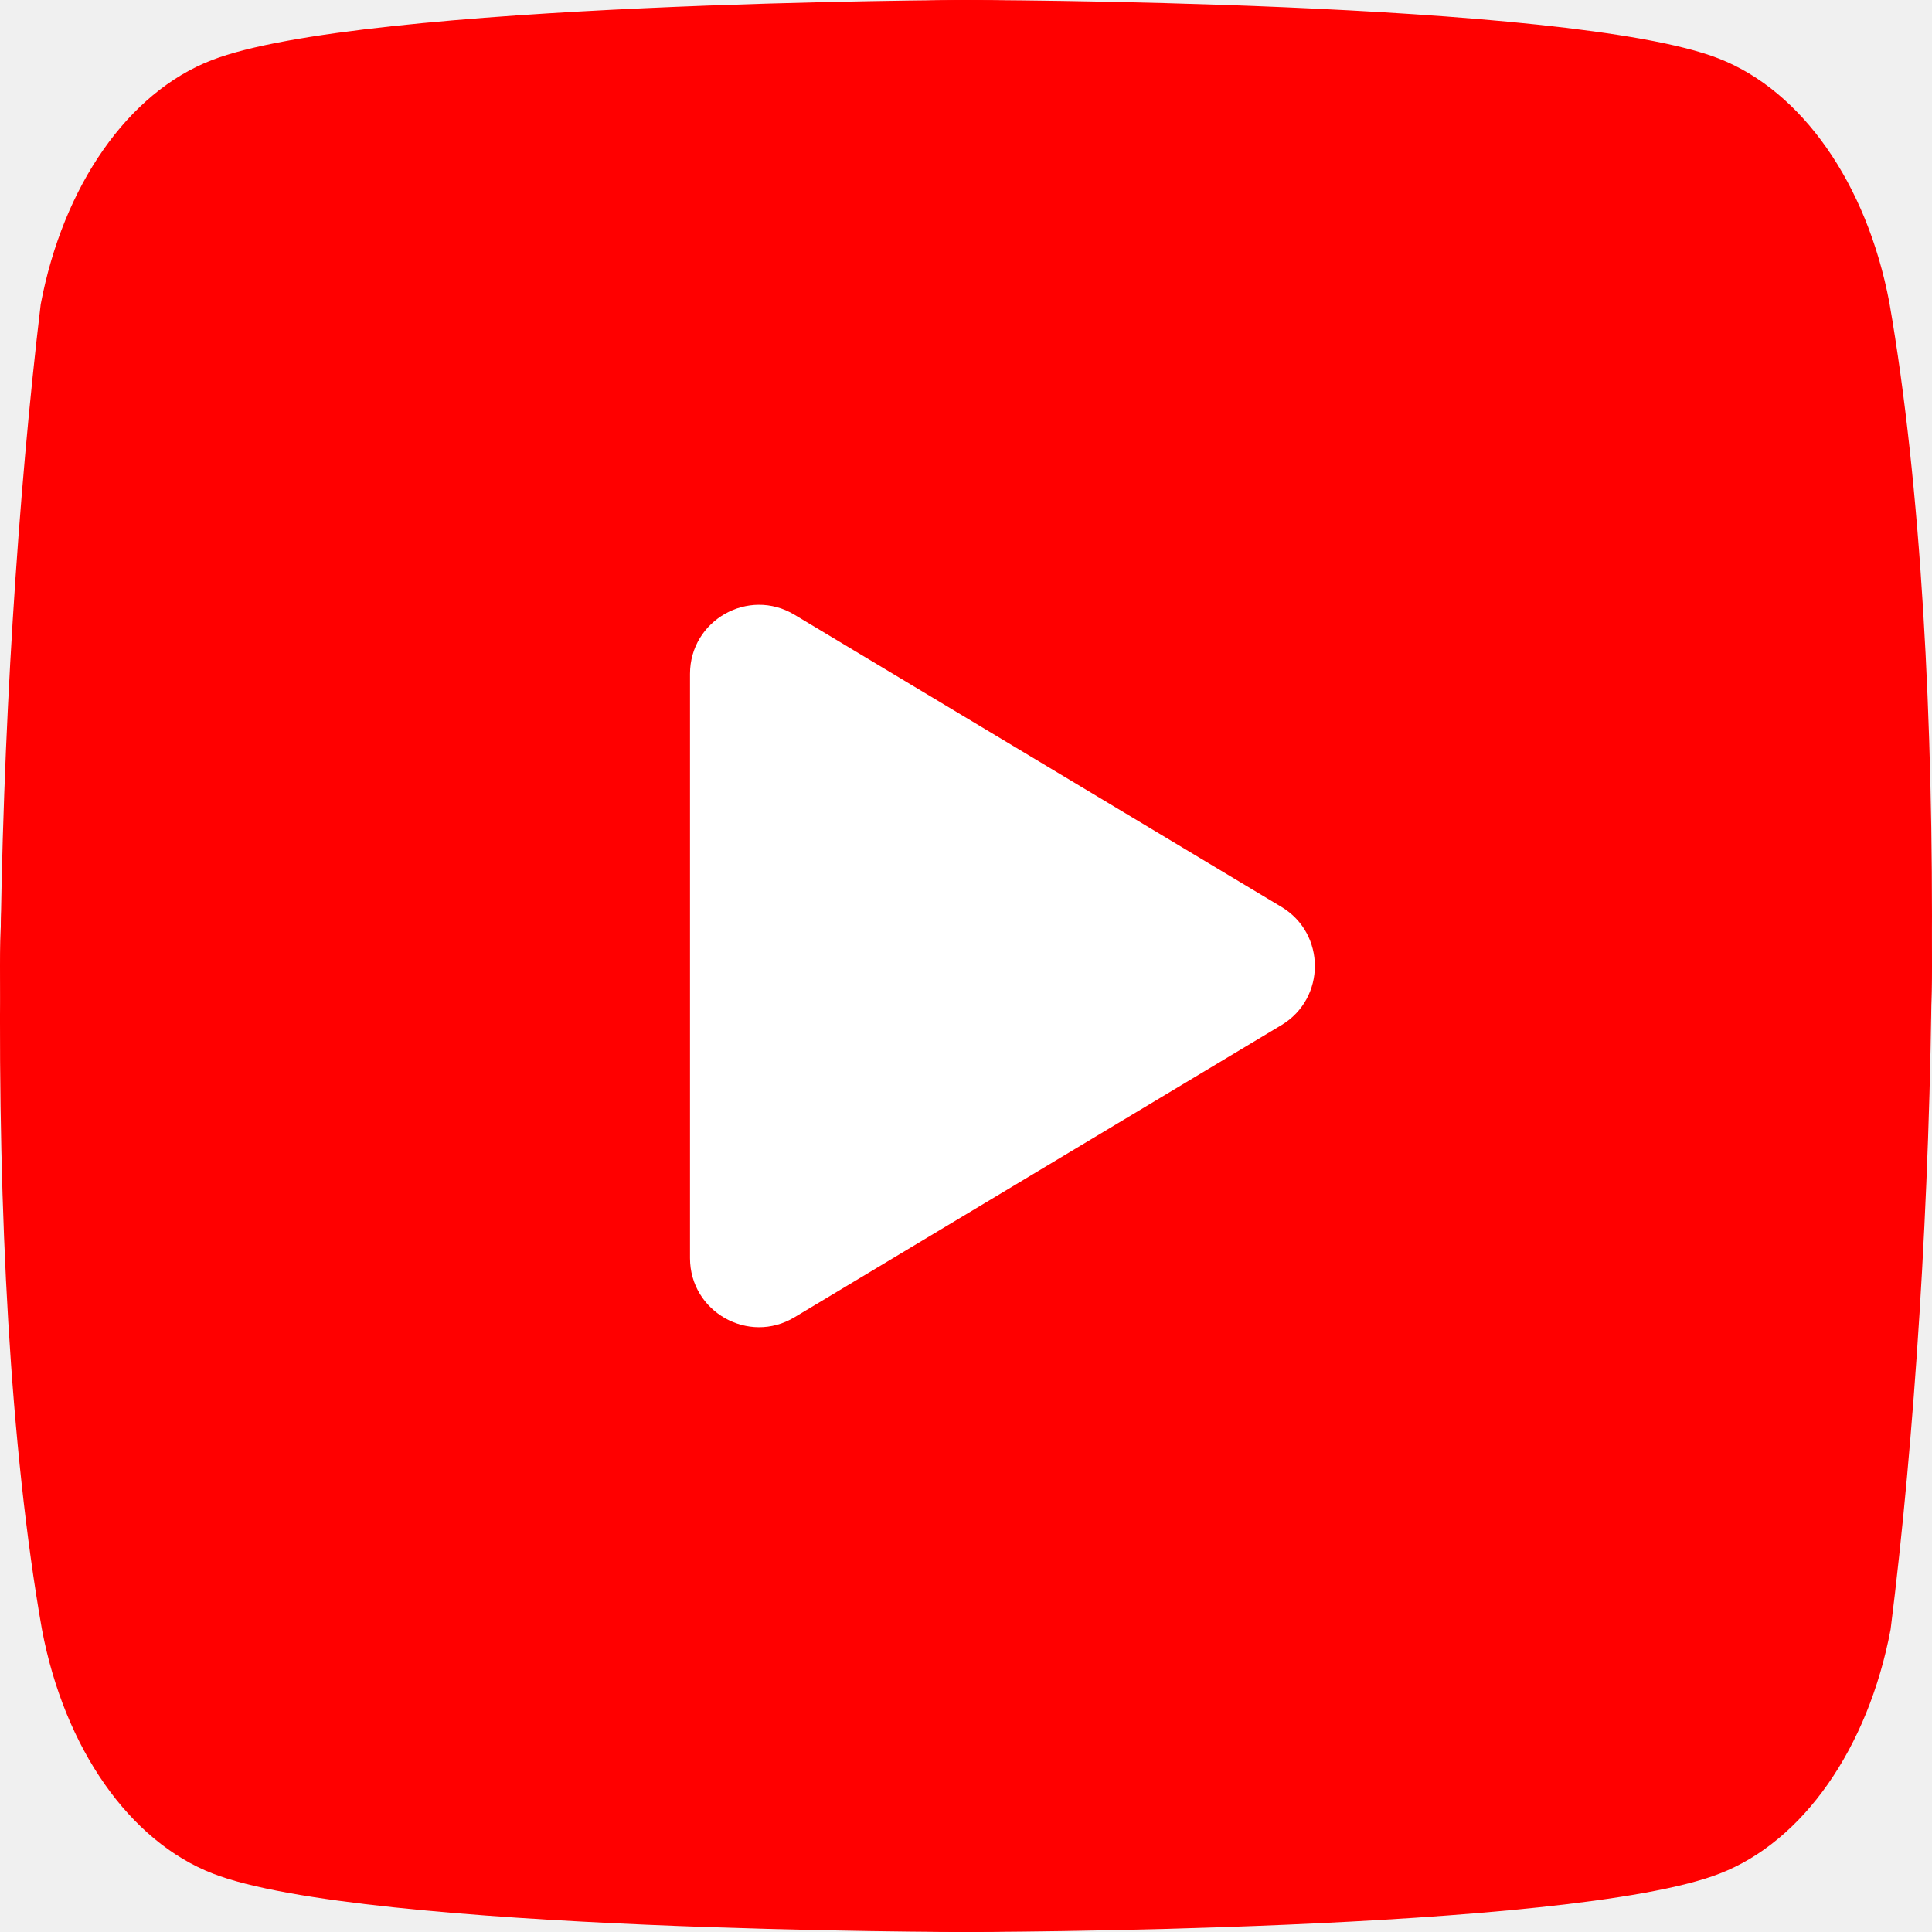
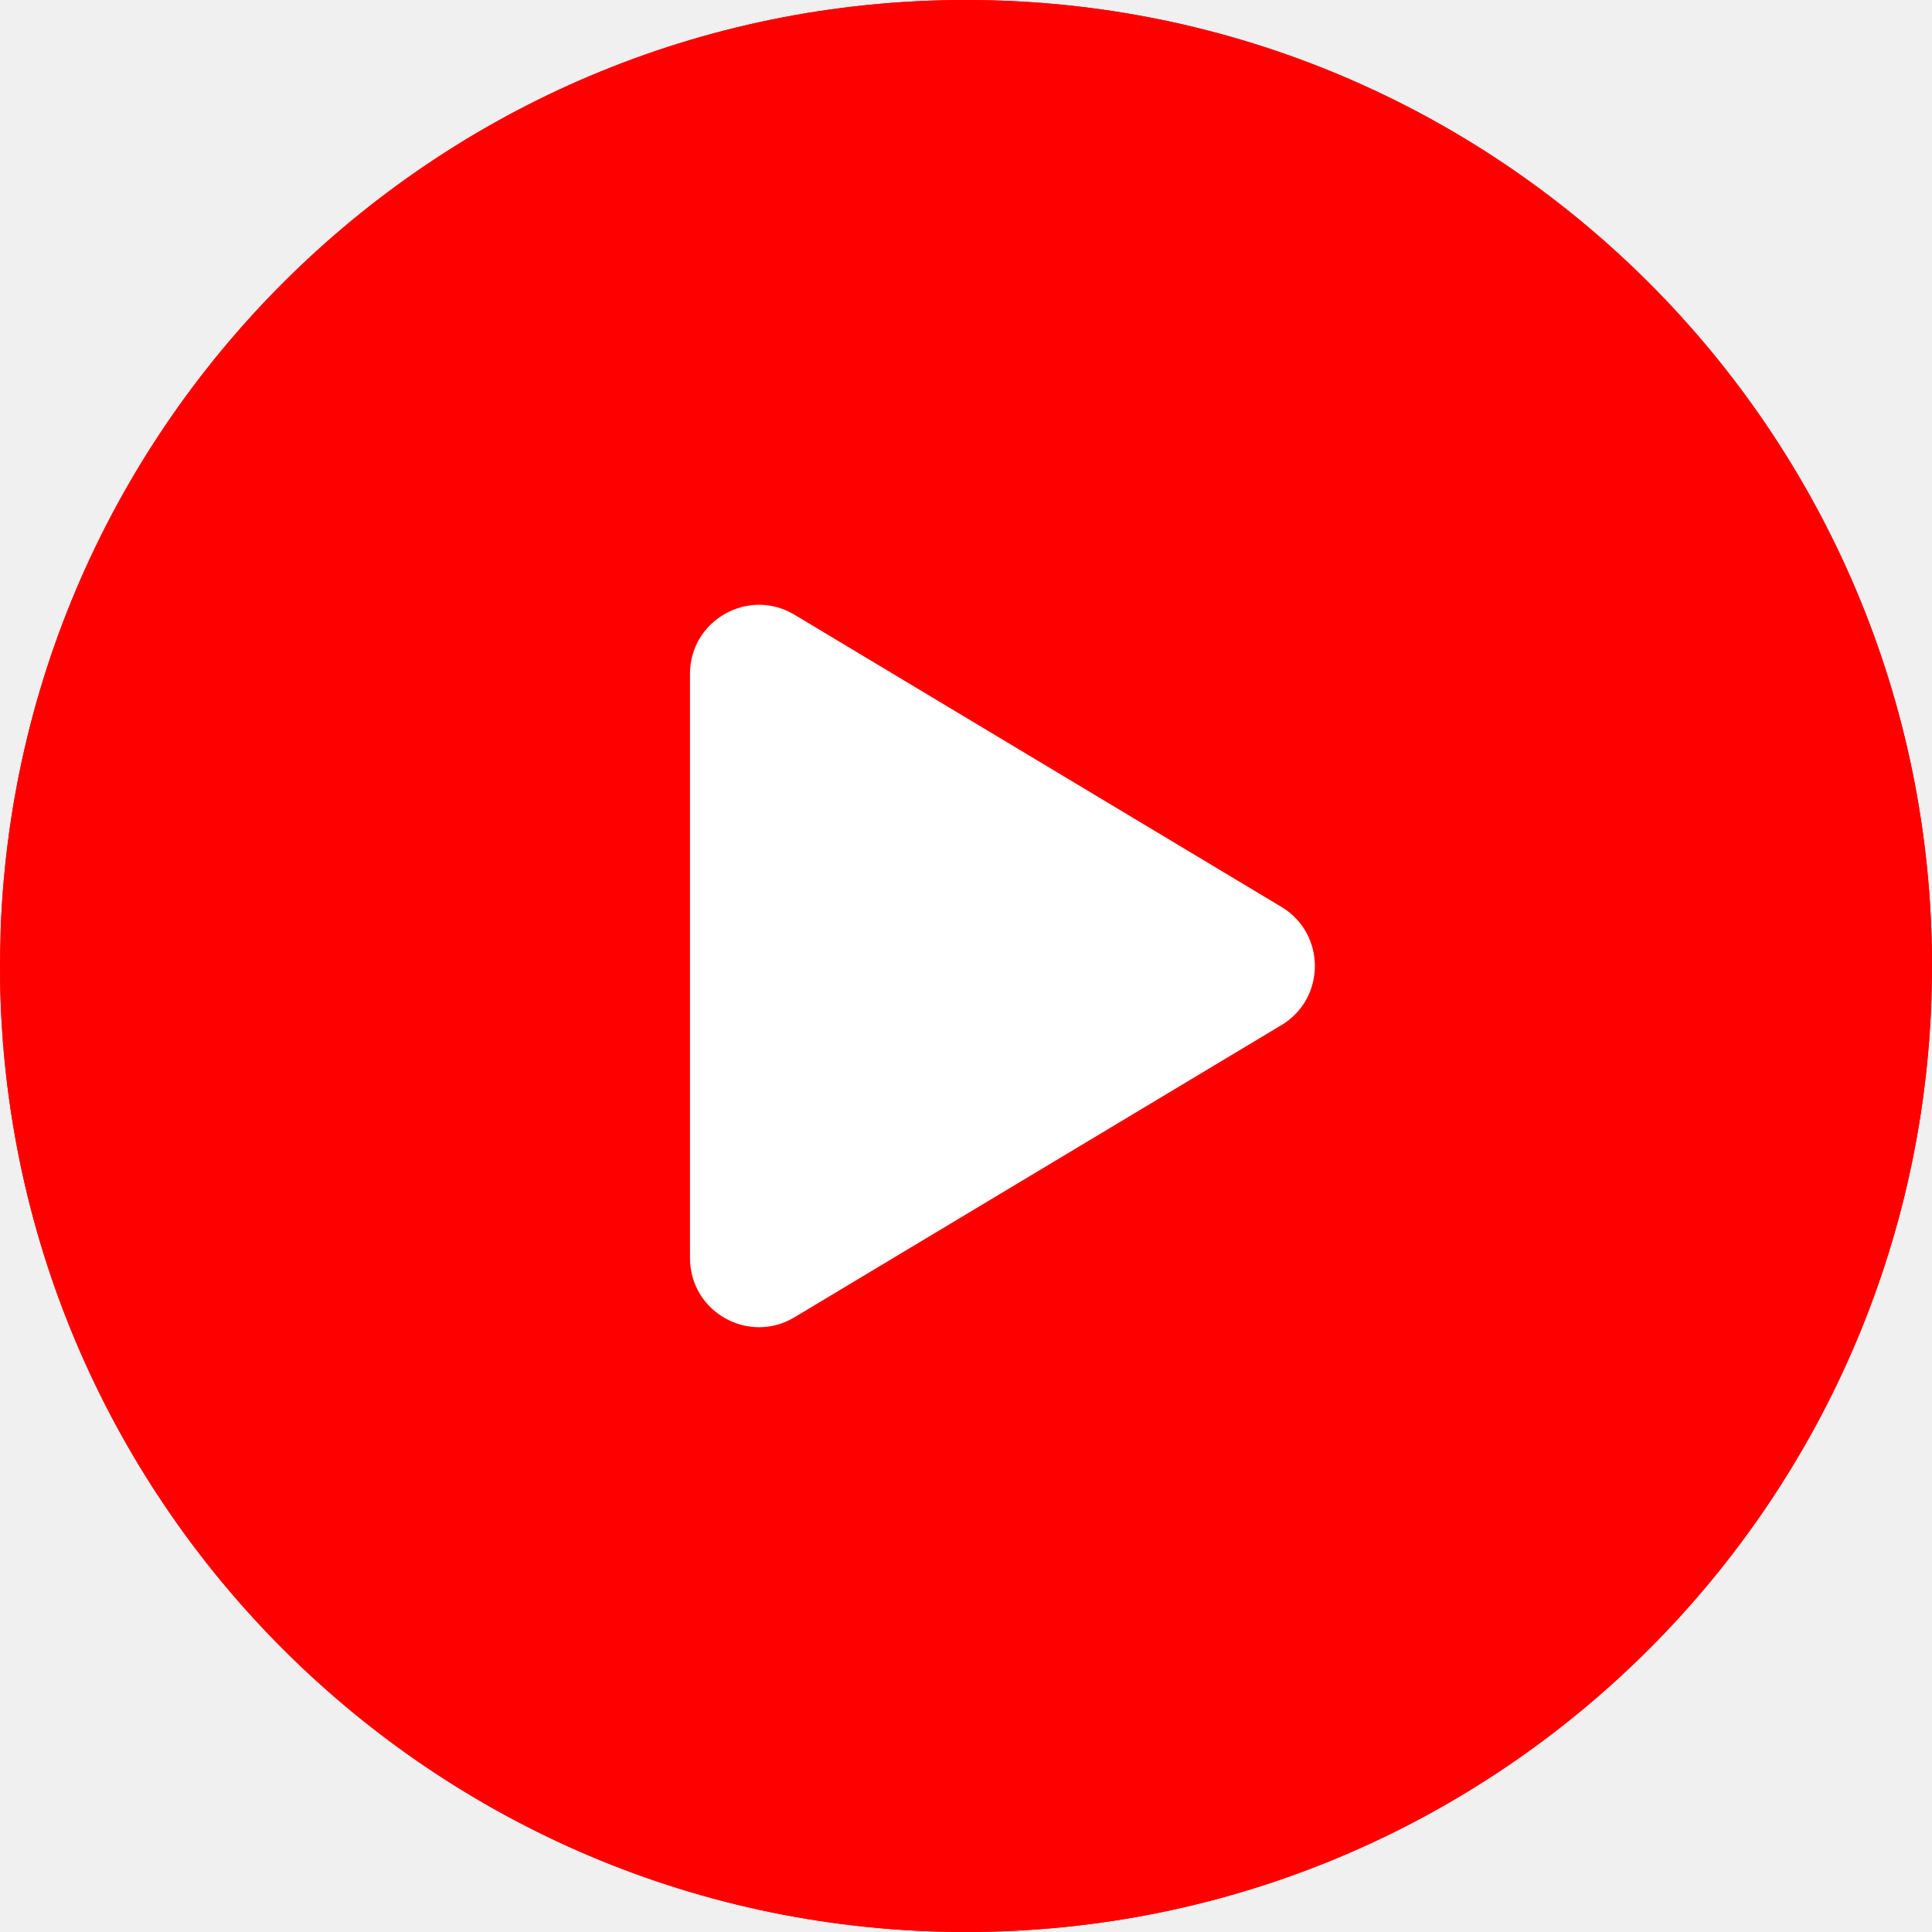
<svg xmlns="http://www.w3.org/2000/svg" width="28" height="28" viewBox="0 0 28 28" fill="none">
-   <g clipPath="url(#clip0_16190_5387)">
+   <g clip-path="url(#clip0_16190_5387)">
    <rect width="28" height="28" rx="14" fill="#FF0000" />
    <path d="M27.382 4.385C27.055 2.66 26.112 1.313 24.904 0.846C22.731 0 13.986 0 13.986 0C13.986 0 5.241 0.026 3.068 0.872C1.86 1.338 0.916 2.686 0.59 4.41C-0.068 9.923 -0.323 18.323 0.608 23.615C0.934 25.34 1.878 26.687 3.086 27.154C5.259 28 14.004 28 14.004 28C14.004 28 22.749 28 24.922 27.154C26.13 26.687 27.073 25.34 27.4 23.615C28.093 18.095 28.307 9.7 27.382 4.385Z" fill="#FF0000" />
    <path d="M10 18.234C10 19.011 10.848 19.491 11.514 19.091L18.571 14.857C19.218 14.469 19.218 13.531 18.571 13.143L11.514 8.909C10.848 8.509 10 8.989 10 9.766V18.234Z" fill="white" />
  </g>
  <defs>
    <clipPath id="clip0_16190_5387">
      <rect width="28" height="28" rx="14" fill="white" />
    </clipPath>
  </defs>
</svg>
